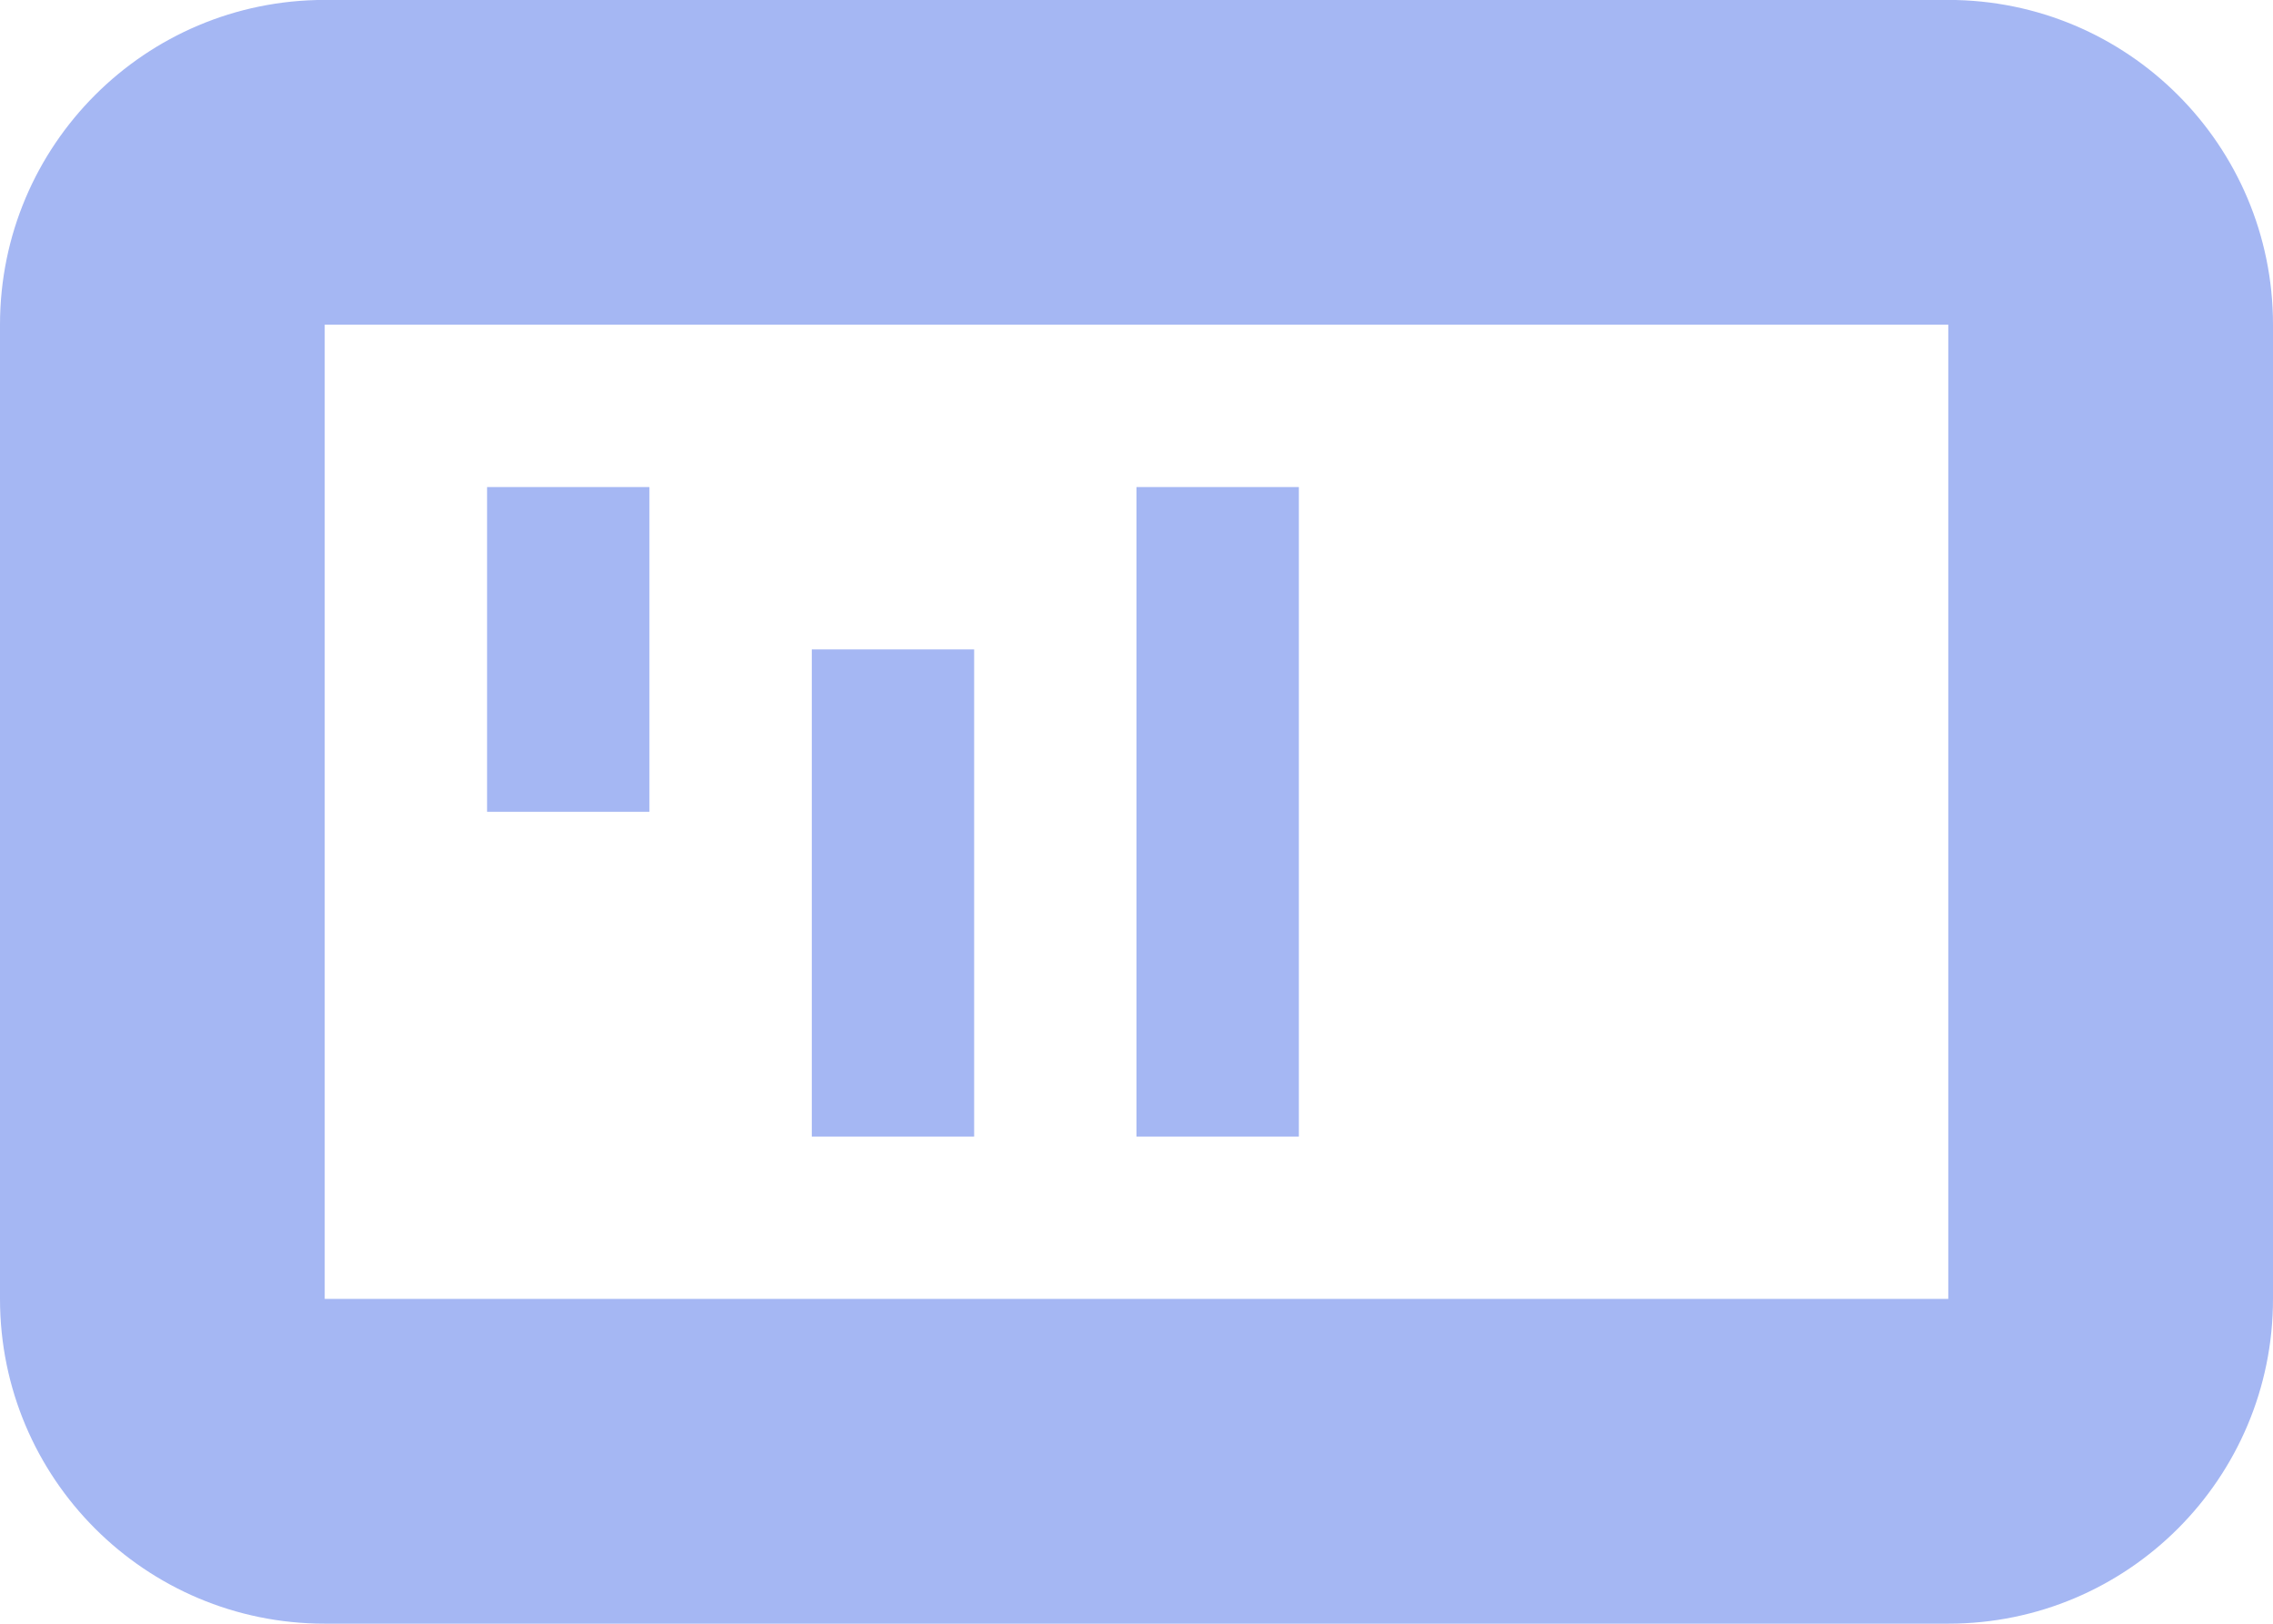
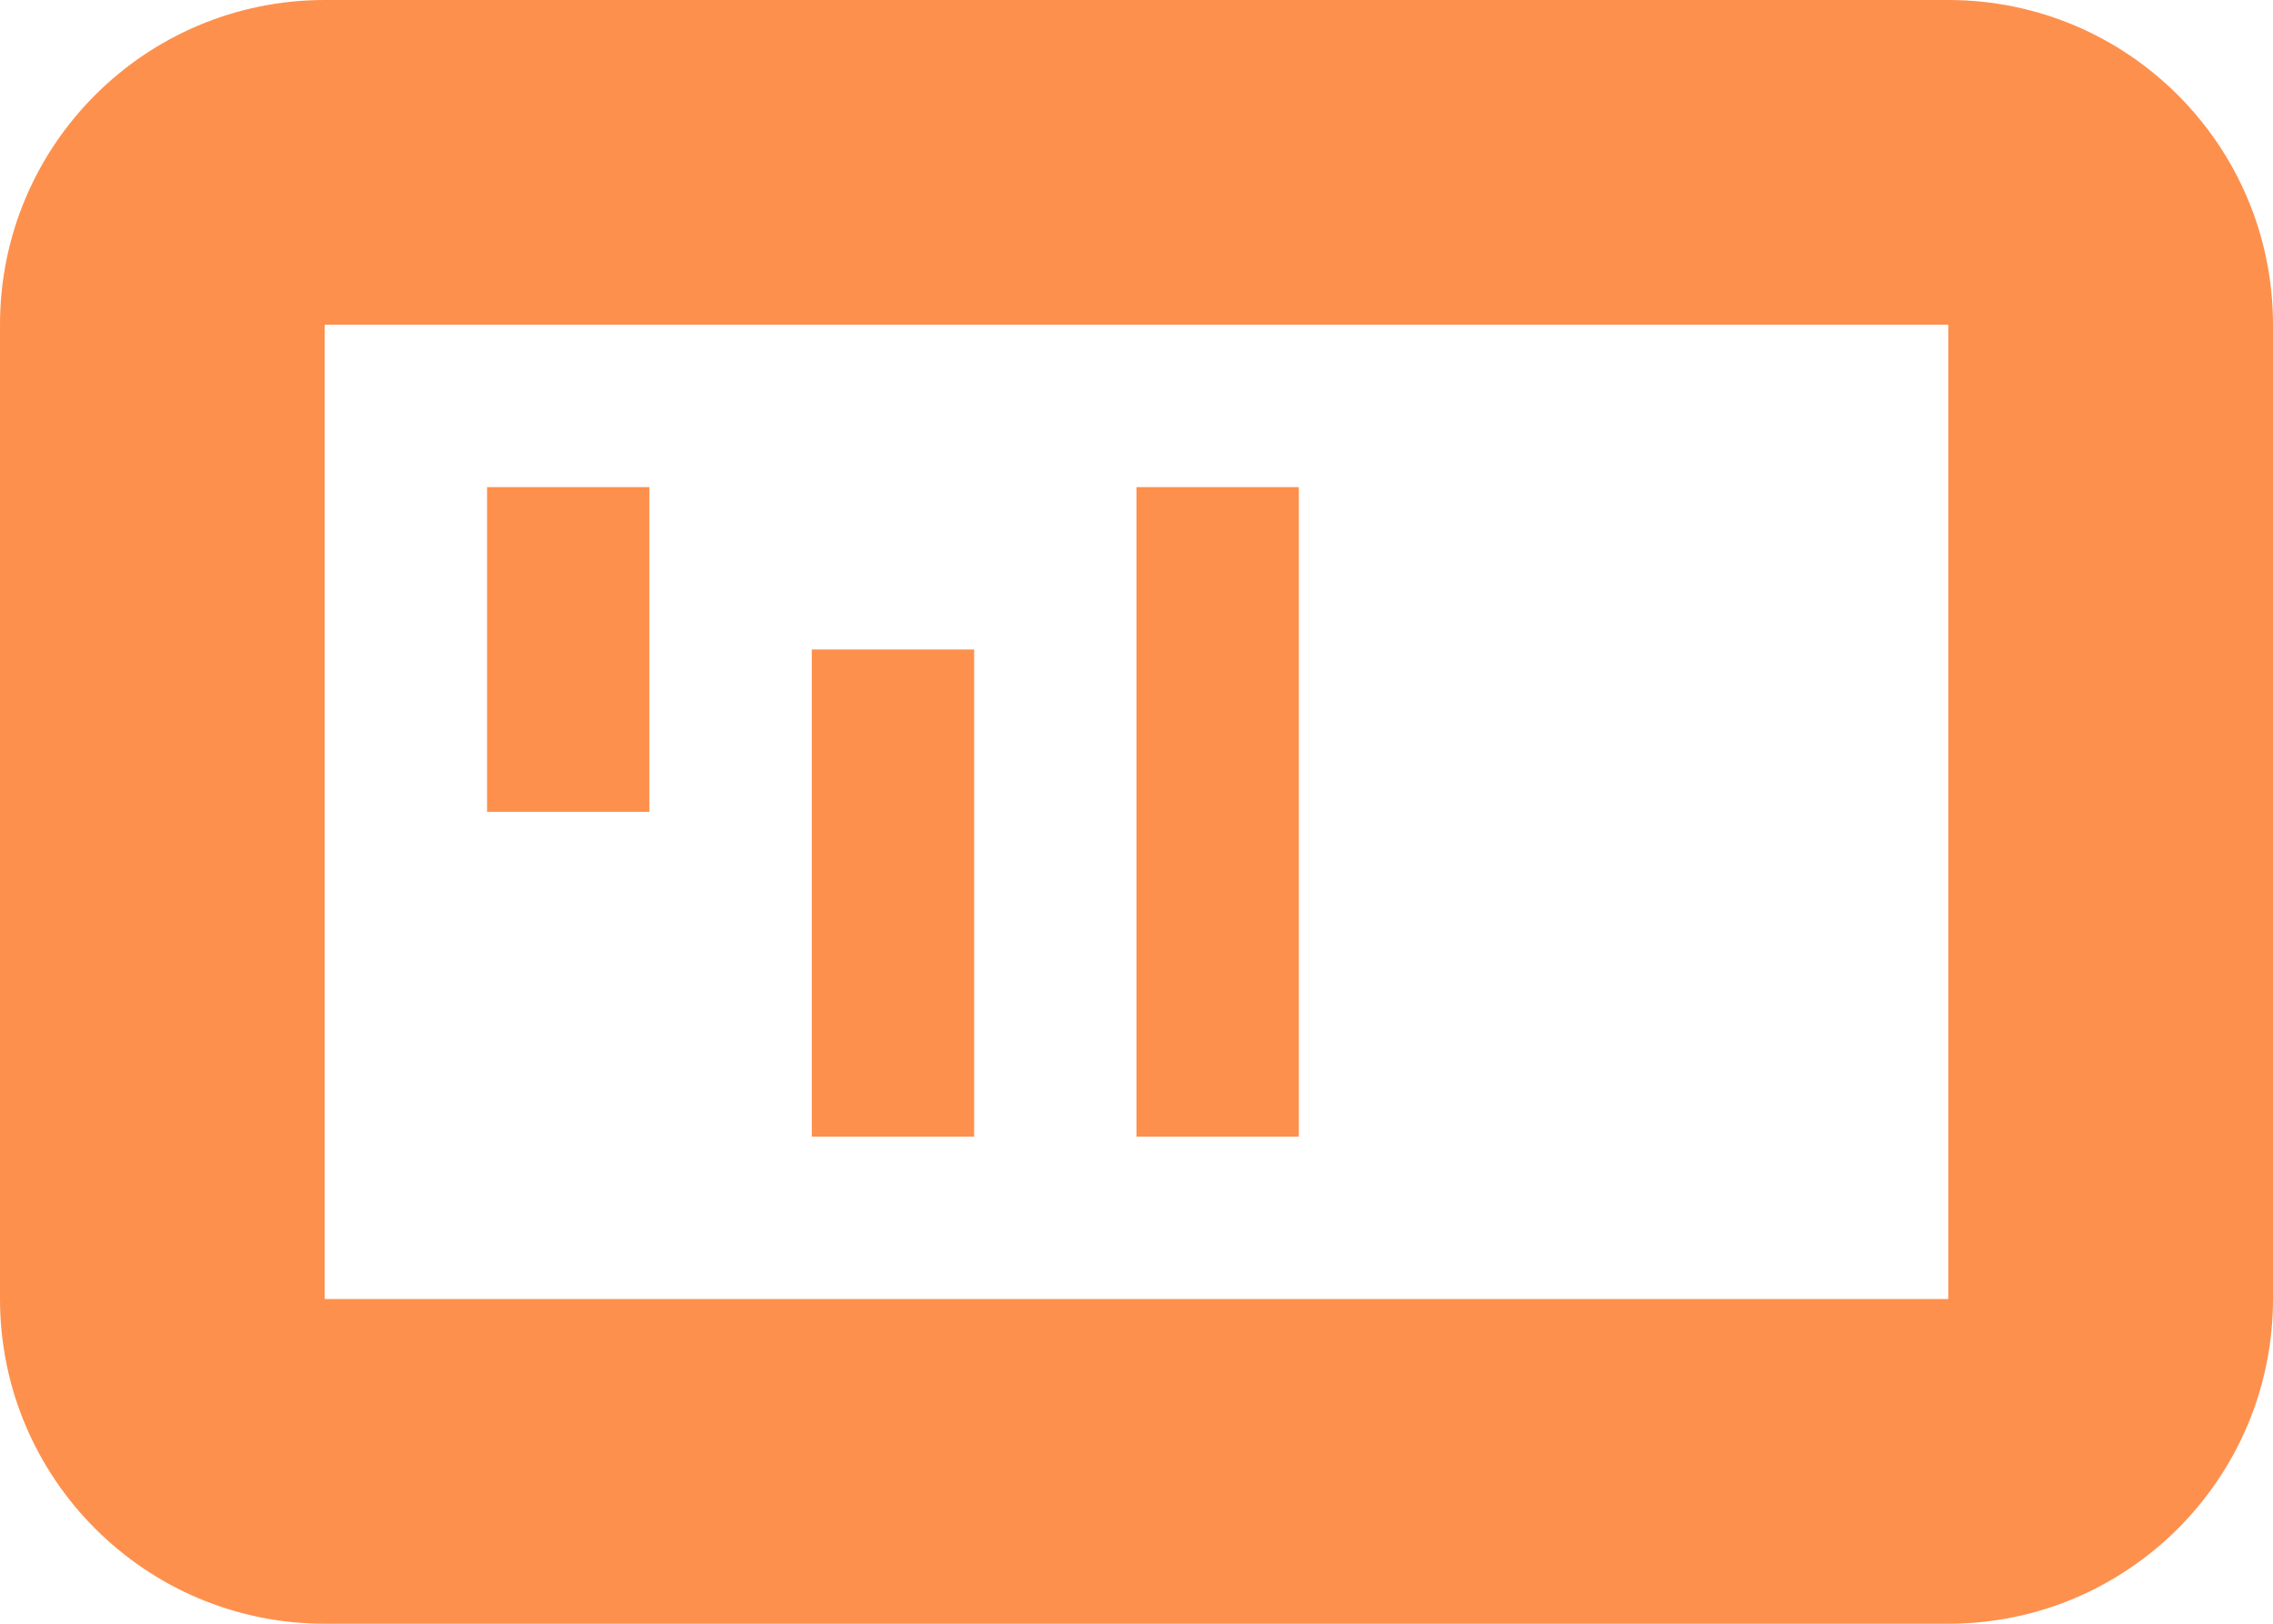
- <svg xmlns="http://www.w3.org/2000/svg" viewBox="364.734 239.656 14 10">
-   <path d="m3 3c-1.105 0-2 .895-2 2v6c0 1.105.895 2 2 2h10c1.105 0 2-.895 2-2v-6c0-1.105-.895-2-2-2zm0 2h10v6h-10z" transform="matrix(1, 0, 0, 1, 363.734, 236.6556)" style="fill: rgb(165, 183, 243);" />
-   <path d="m4 1042.4h1v2h-1z" style="fill: rgb(165, 183, 243);" transform="matrix(1, 0, 0, 1, 363.734, -799.7444)" />
-   <path d="m6 1043.4h1v3h-1z" style="fill: rgb(165, 183, 243);" transform="matrix(1, 0, 0, 1, 363.734, -799.7444)" />
-   <path d="m8 1042.4h1v4h-1z" style="fill: rgb(165, 183, 243);" transform="matrix(1, 0, 0, 1, 363.734, -799.7444)" />
+ <svg xmlns="http://www.w3.org/2000/svg" viewBox="328.822 282.494 14 10">
+   <path d="M 330.822 282.494 C 329.717 282.494 328.822 283.389 328.822 284.494 L 328.822 290.494 C 328.822 291.598 329.718 292.494 330.822 292.494 L 340.822 292.494 C 341.927 292.494 342.822 291.598 342.822 290.494 L 342.822 284.494 C 342.822 283.389 341.927 282.494 340.822 282.494 L 330.822 282.494 Z M 330.822 284.494 L 340.822 284.494 L 340.822 290.494 L 330.822 290.494 L 330.822 284.494 Z" style="fill: rgb(254, 144, 77);" />
+   <path d="M 331.822 285.494 L 332.822 285.494 L 332.822 287.494 L 331.822 287.494 L 331.822 285.494 Z" style="fill: rgb(254, 144, 77);" />
+   <path d="M 333.822 286.494 L 334.822 286.494 L 334.822 289.494 L 333.822 289.494 L 333.822 286.494 Z" style="fill: rgb(254, 144, 77);" />
+   <path d="M 335.822 285.494 L 336.822 285.494 L 336.822 289.494 L 335.822 289.494 L 335.822 285.494 Z" style="fill: rgb(254, 144, 77);" />
</svg>
